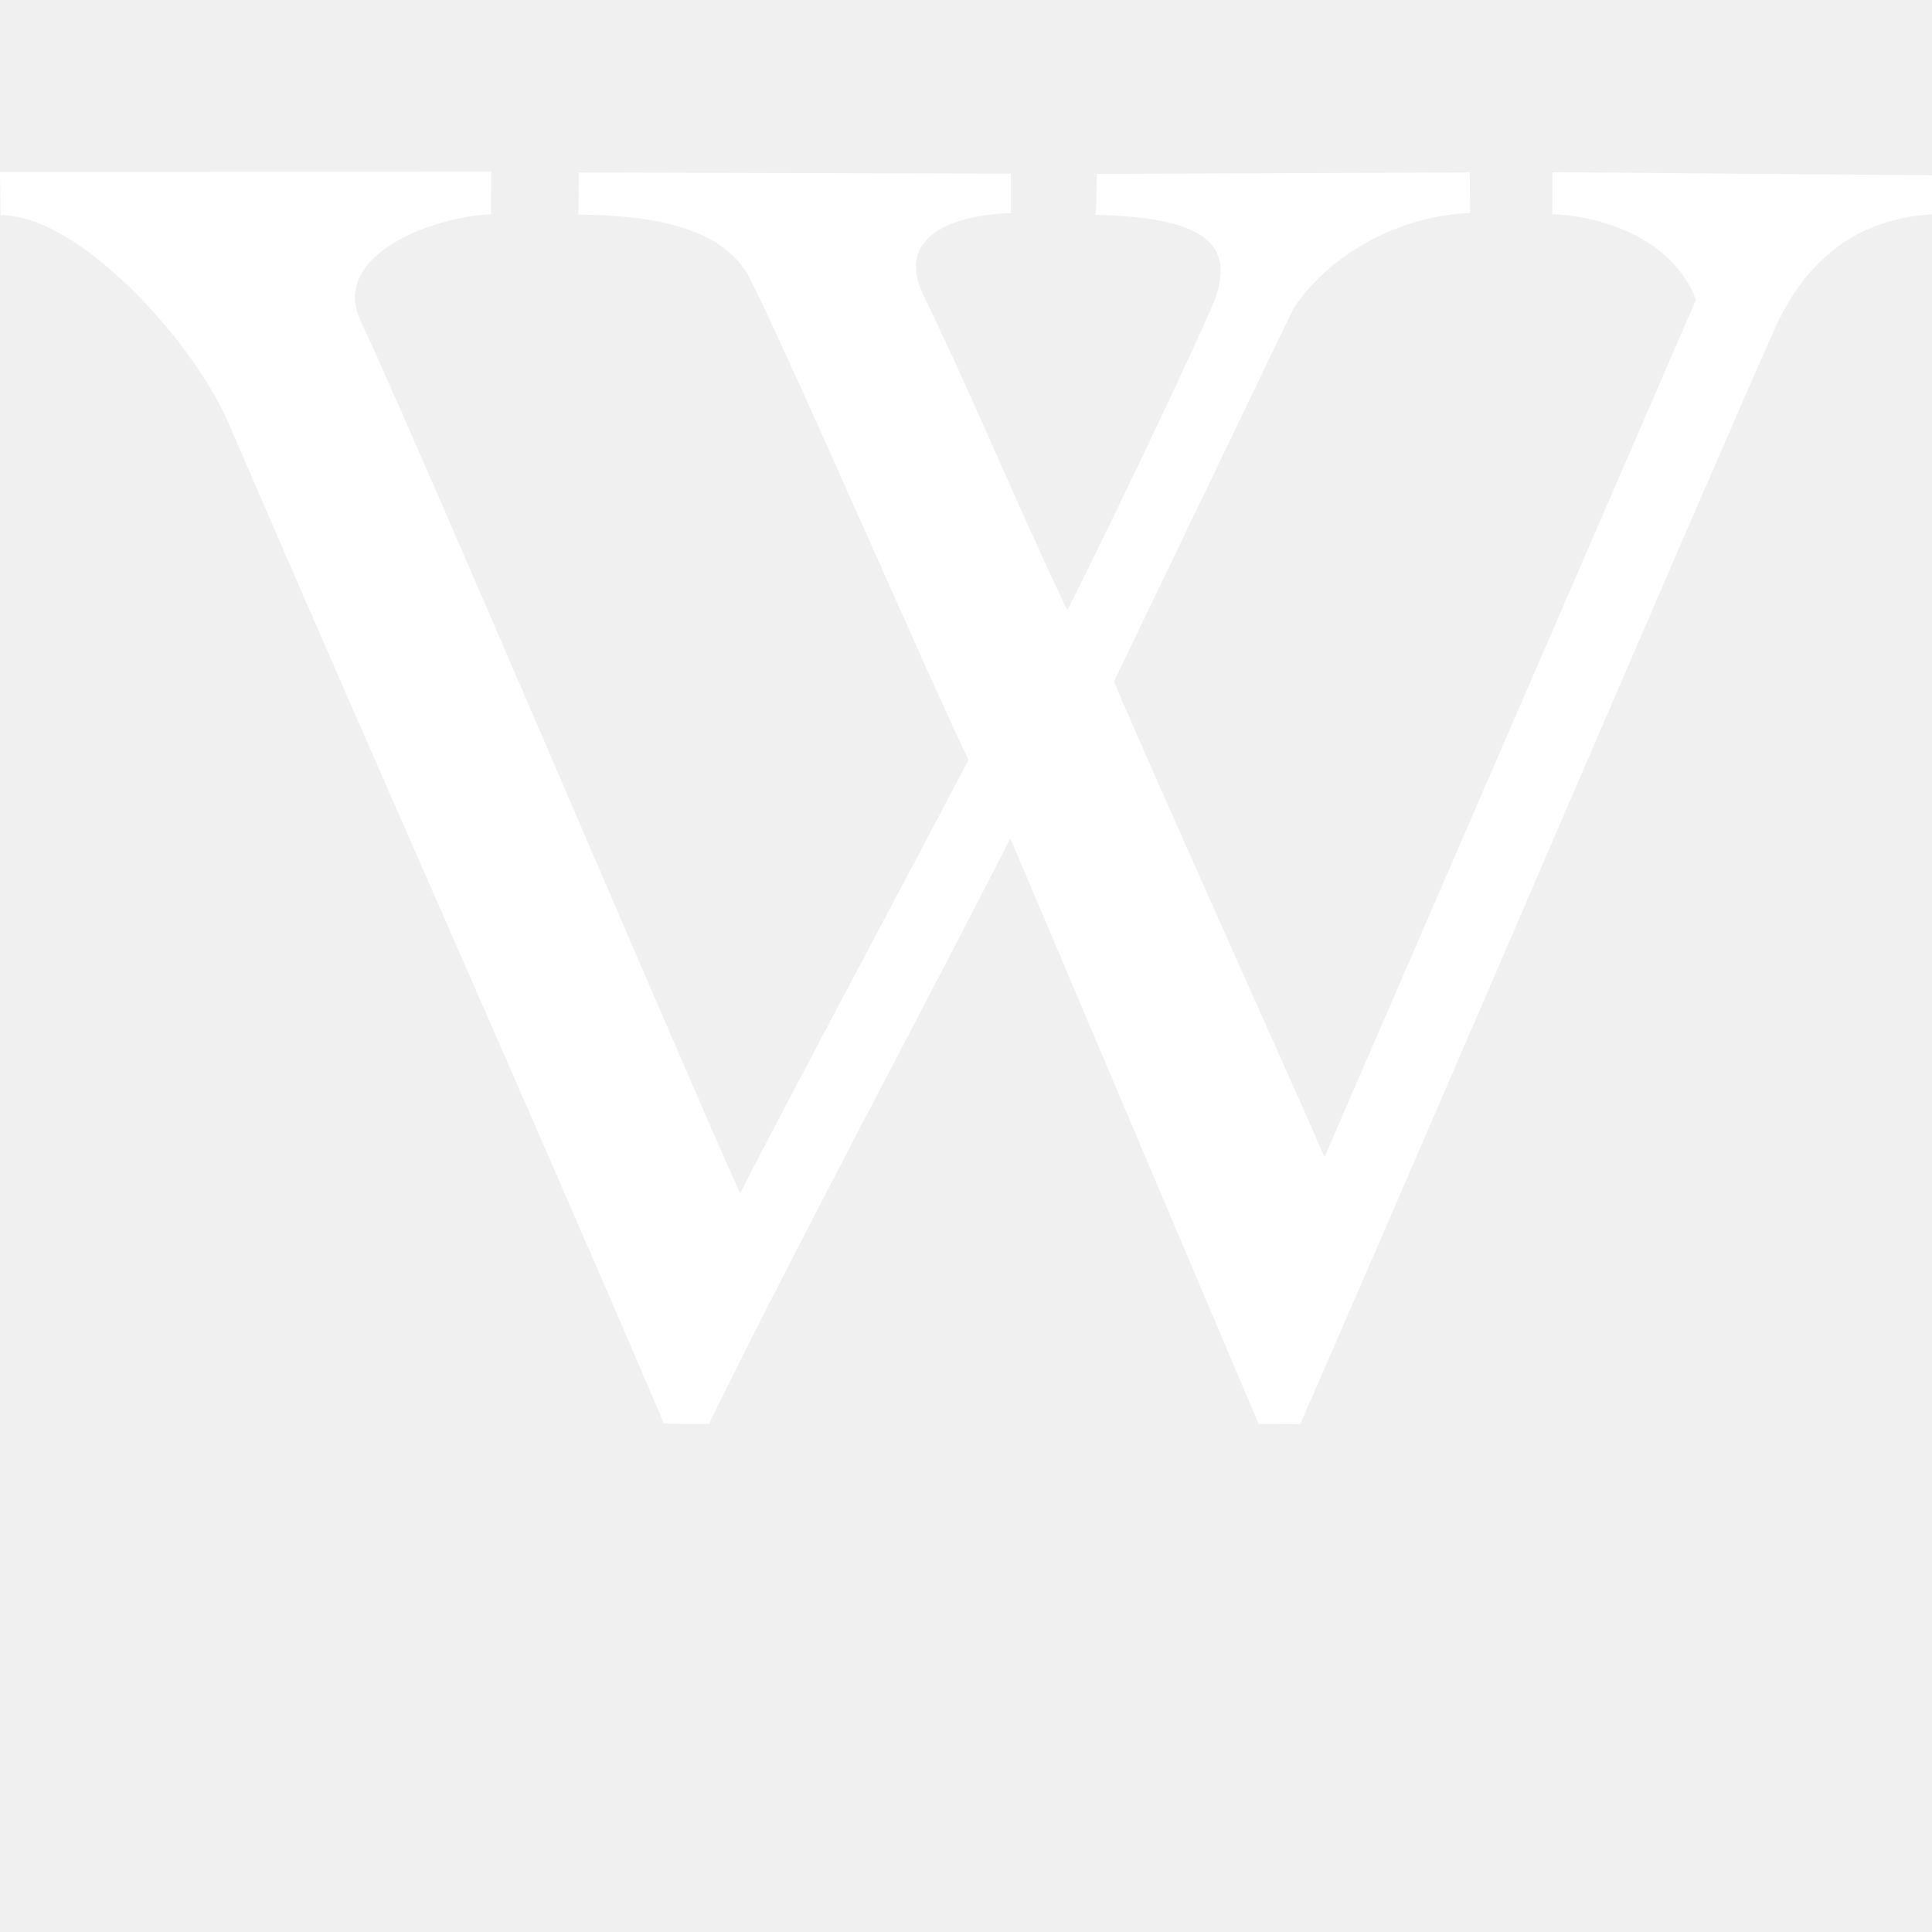
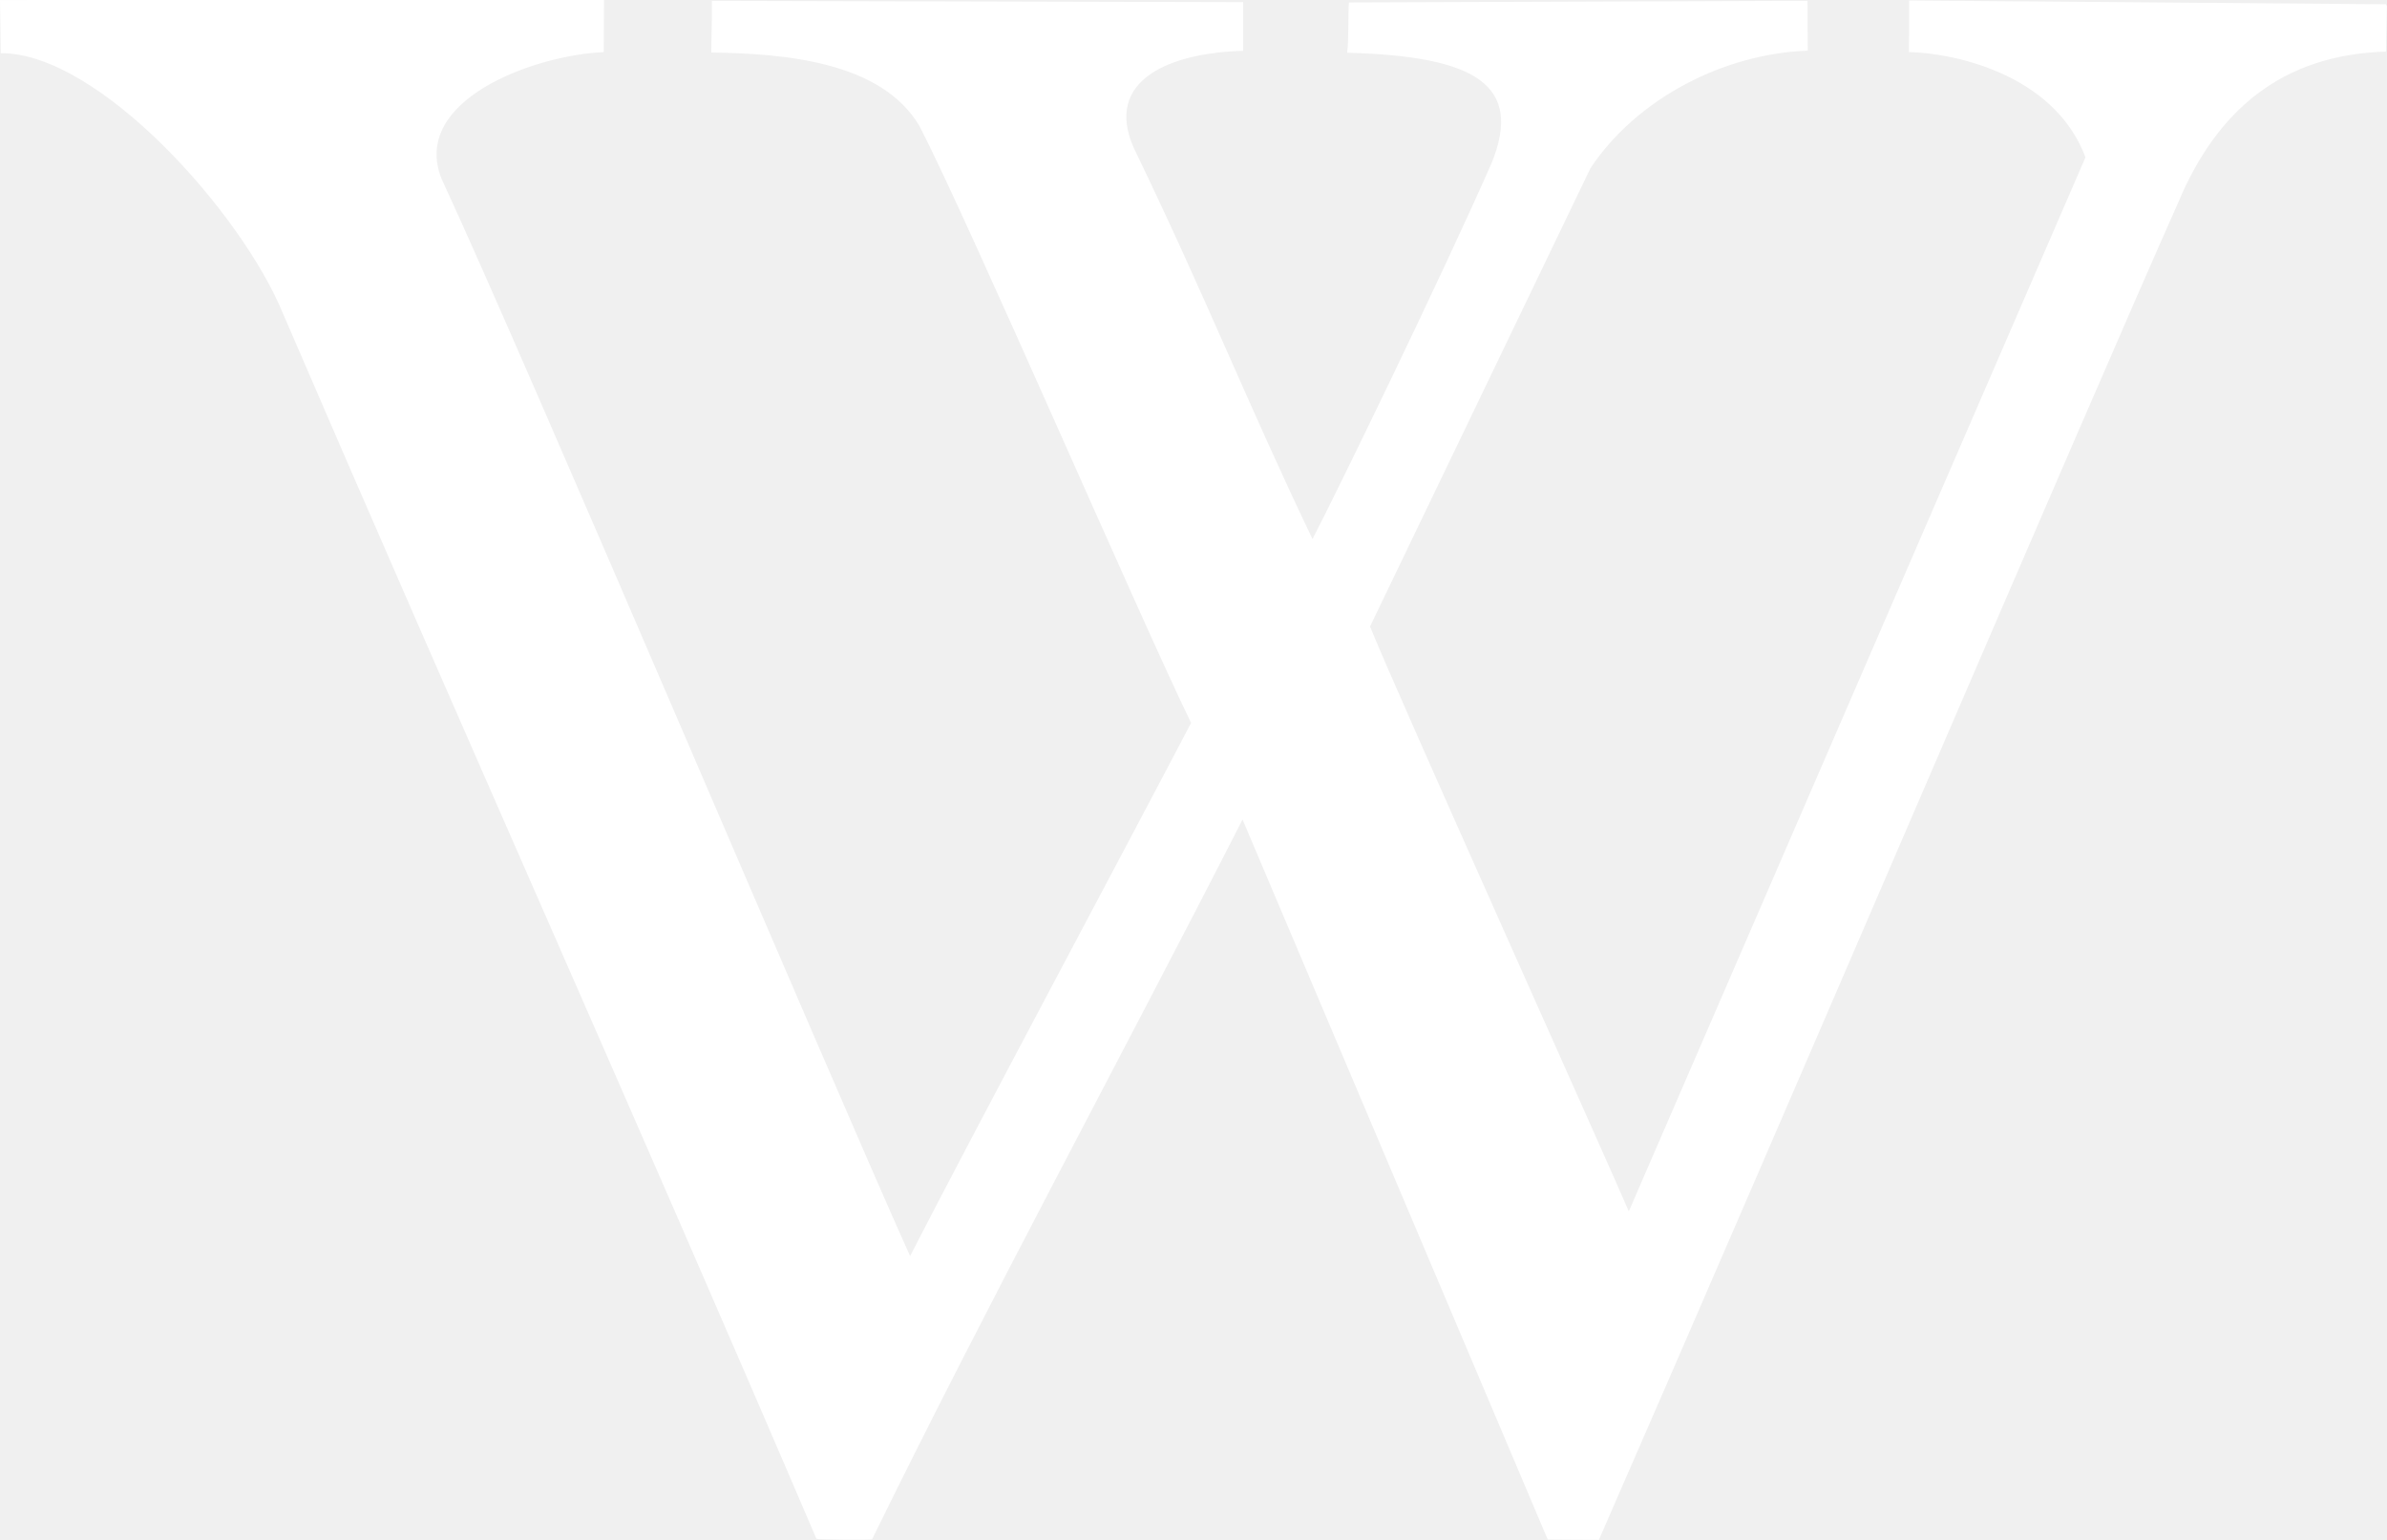
- <svg xmlns="http://www.w3.org/2000/svg" version="1.1" id="svg2" x="0px" y="0px" width="16px" height="16px" viewBox="0 0 16 16" enable-background="new 0 0 16 16" xml:space="preserve">
-   <path id="path1873" fill="#FFFFFF" d="M10.423,11.792L8.367,6.943  c-0.816,1.601-1.719,3.265-2.494,4.847c-0.005,0.007-0.375,0.002-0.375-0.003C4.318,9.028,3.092,6.289,1.905,3.533  c-0.277-0.675-1.241-1.756-1.9-1.751c0-0.079-0.004-0.253-0.005-0.358l4.068-0.002L4.066,1.774C3.587,1.796,2.762,2.102,2.974,2.629  C3.549,3.867,5.58,8.663,6.129,9.883c0.382-0.749,1.452-2.749,1.892-3.591C7.676,5.583,6.535,2.939,6.193,2.273  C5.936,1.839,5.289,1.784,4.79,1.777c0-0.112,0.006-0.196,0.004-0.348l3.578,0.009v0.327C7.887,1.779,7.429,1.958,7.636,2.421  C8.118,3.418,8.397,4.13,8.839,5.053c0.141-0.27,0.864-1.754,1.207-2.534c0.21-0.522-0.103-0.718-0.974-0.74  C9.085,1.693,9.077,1.521,9.085,1.44c1.111-0.005,2.791-0.009,3.087-0.012l0.002,0.336c-0.567,0.021-1.152,0.324-1.463,0.792  L9.226,5.643c0.162,0.408,1.593,3.586,1.743,3.939l3.076-7.099c-0.217-0.575-0.916-0.704-1.19-0.709  c0.002-0.093,0.002-0.231,0.002-0.348l3.212,0.026l0.005,0.014l-0.005,0.305c-0.704,0.021-1.141,0.399-1.4,1.017  c-0.643,1.446-2.597,6.023-3.901,9.006C10.767,11.795,10.425,11.792,10.423,11.792z" />
+ <svg xmlns="http://www.w3.org/2000/svg" version="1.1" width="19.337" height="12.475" id="svg2" xml:space="preserve">
+   <defs id="defs6" />
+   <g transform="matrix(1.25,0,0,-1.25,0,12.475)" id="g10">
+     <g transform="scale(0.1,0.1)" id="g12">
+       <path d="M 100.305,0.02 80.527,46.684 C 72.664,31.281 63.973,15.266 56.52,0.039 56.469,-0.027 52.91,0.02 52.91,0.07 41.551,26.621 29.758,52.973 18.332,79.496 15.664,85.996 6.391,96.398 0.047,96.352 0.047,97.109 0.012,98.785 0,99.797 l 39.145,0.019 -0.019,-3.391 c -4.609,-0.211 -12.543,-3.16 -10.504,-8.227 5.531,-11.914 25.082,-58.07 30.359,-69.809 3.68,7.207 13.973,26.457 18.211,34.559 -3.324,6.82 -14.301,32.266 -17.598,38.676 -2.469,4.176 -8.695,4.703 -13.496,4.773 0,1.078 0.055,1.883 0.035,3.348 l 34.434,-0.086 0,-3.152 c -4.664,-0.125 -9.074,-1.855 -7.082,-6.309 4.641,-9.594 7.316,-16.445 11.574,-25.332 1.367,2.598 8.32,16.887 11.621,24.391 2.012,5.019 -0.984,6.906 -9.375,7.125 0.117,0.824 0.047,2.481 0.117,3.258 10.691,0.047 26.863,0.086 29.719,0.109 l 0.015,-3.231 c -5.457,-0.199 -11.093,-3.117 -14.082,-7.621 L 88.789,59.195 C 90.352,55.266 104.109,24.688 105.559,21.289 l 29.597,68.316 c -2.082,5.531 -8.808,6.777 -11.445,6.82 0.019,0.894 0.019,2.223 0.019,3.344 l 30.899,-0.246 0.059,-0.133 -0.059,-2.934 C 147.859,96.254 143.652,92.617 141.16,86.664 134.973,72.754 116.172,28.711 103.621,0 c 0,-0.008 -3.301,0.02 -3.316,0.02" id="path14" style="fill:#ffffff;fill-opacity:1;fill-rule:nonzero;stroke:none" />
+     </g>
+   </g>
</svg>
